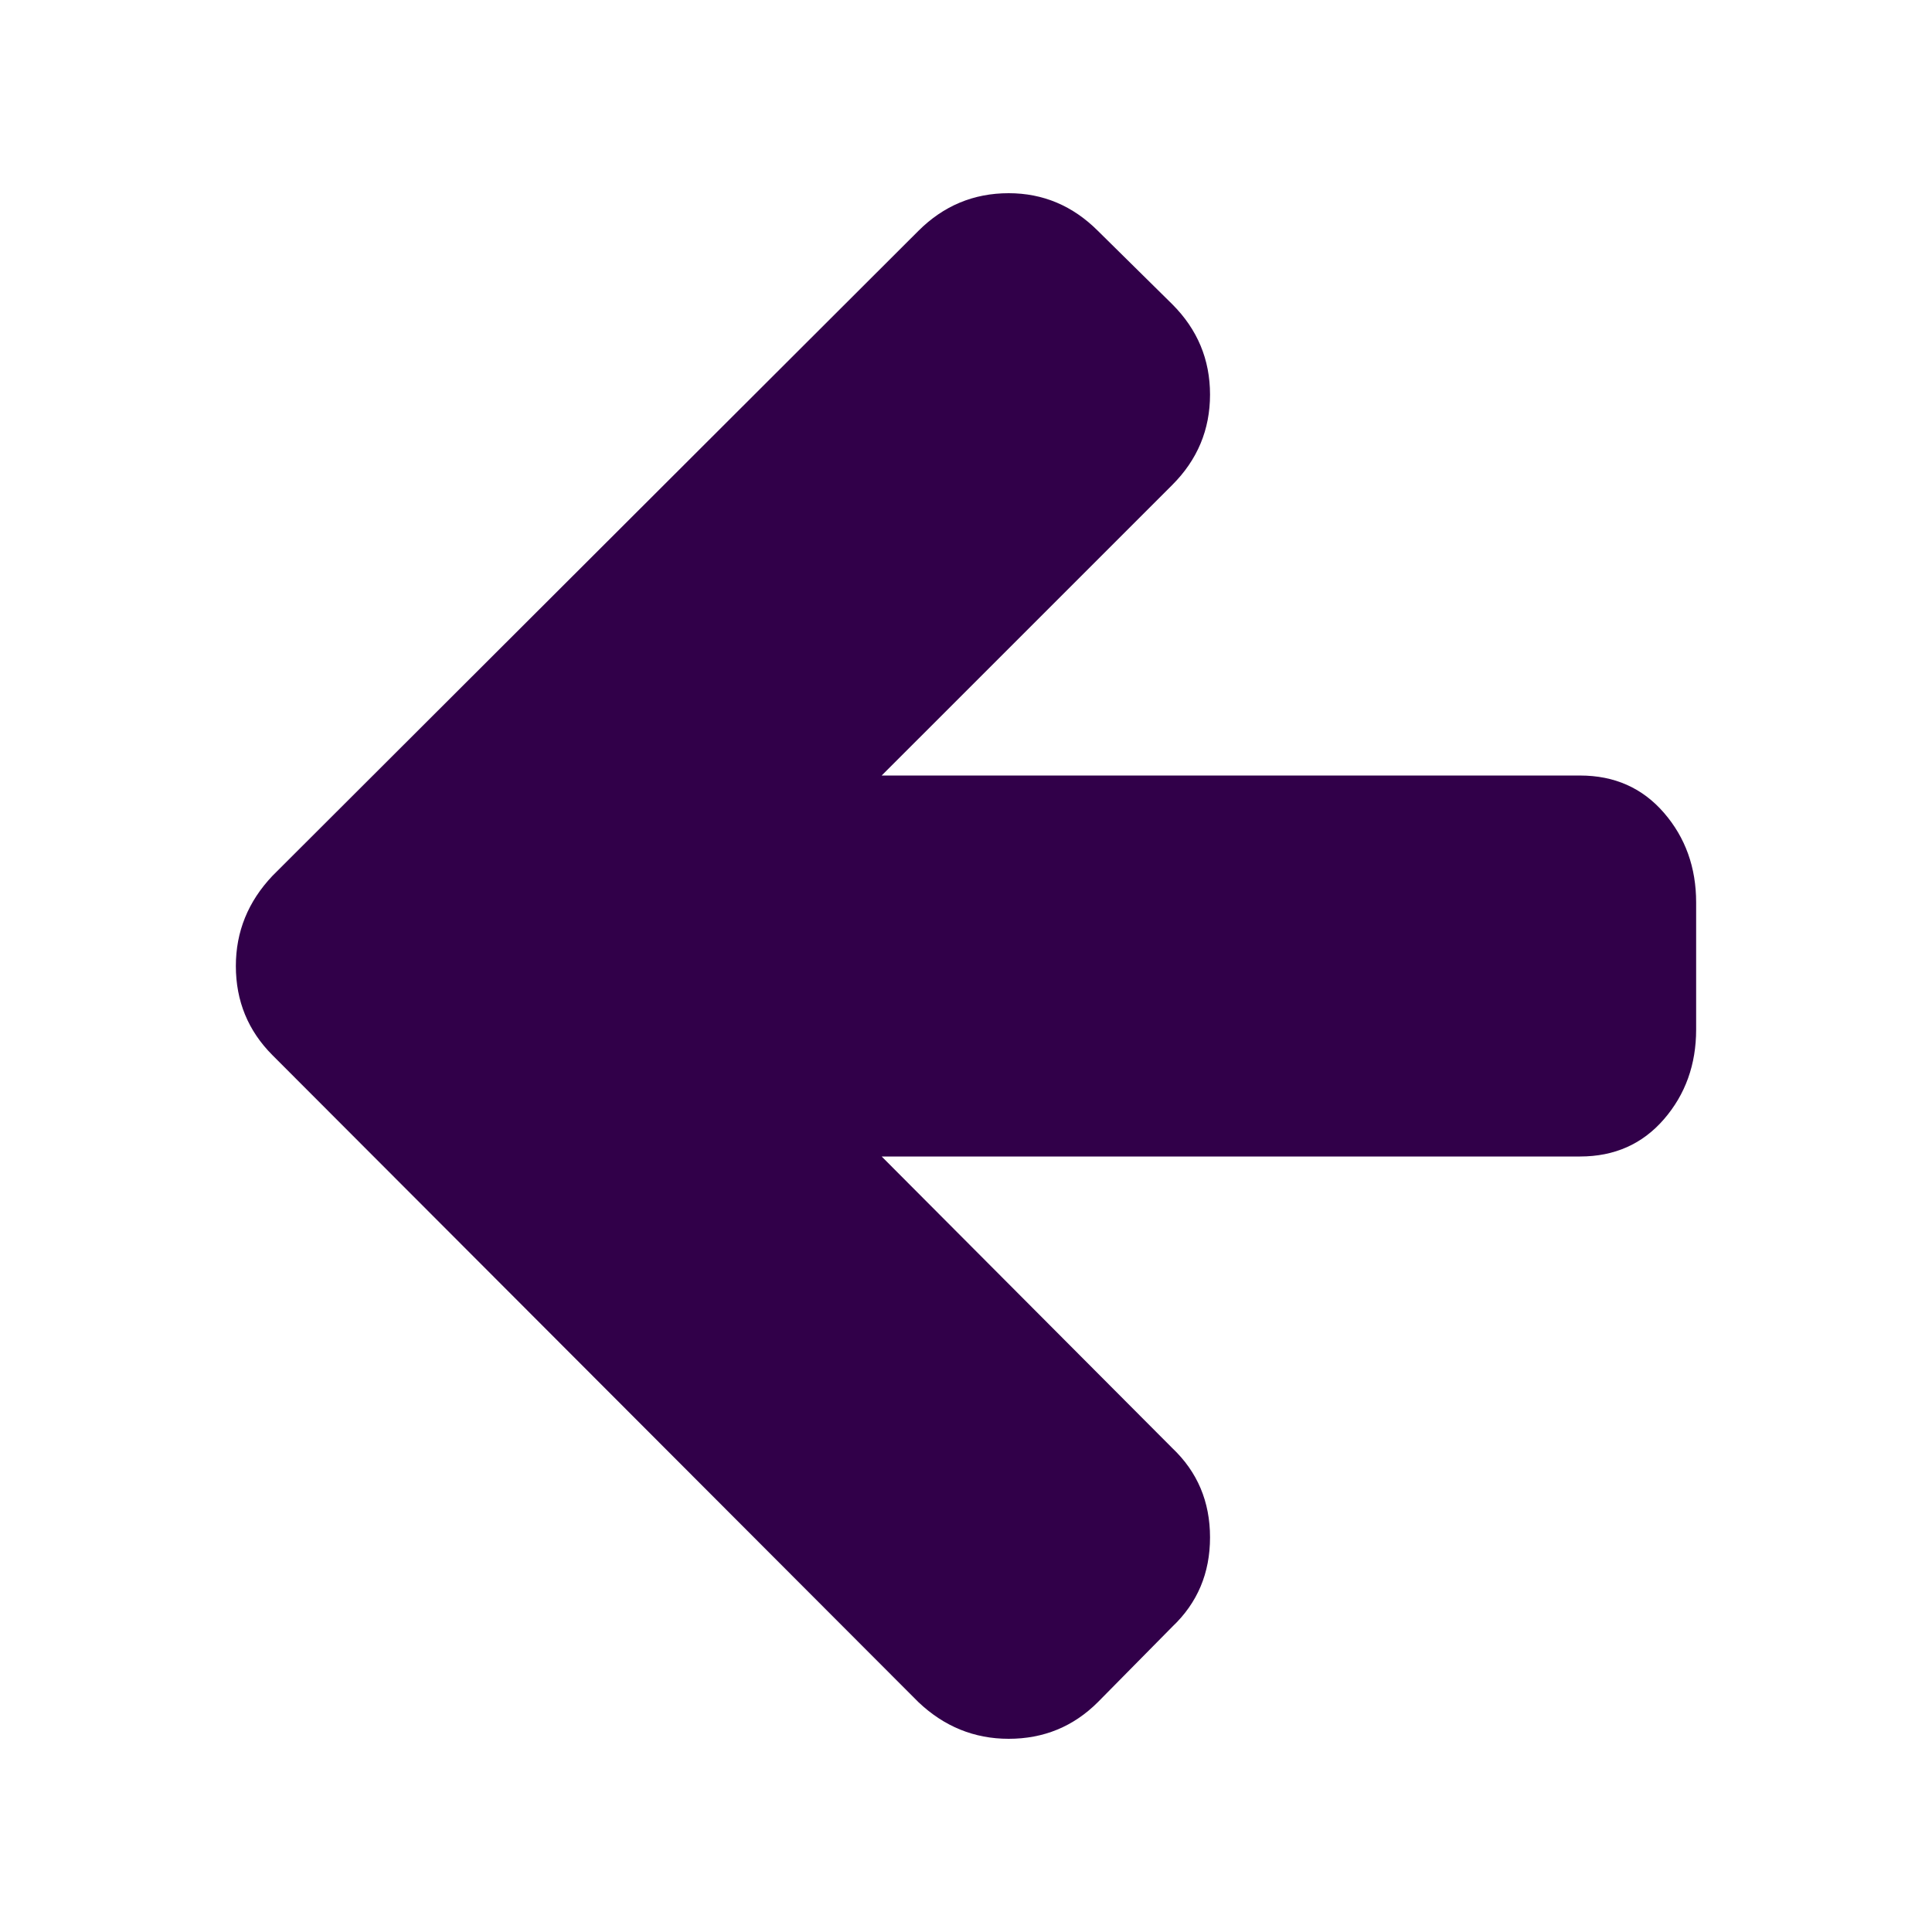
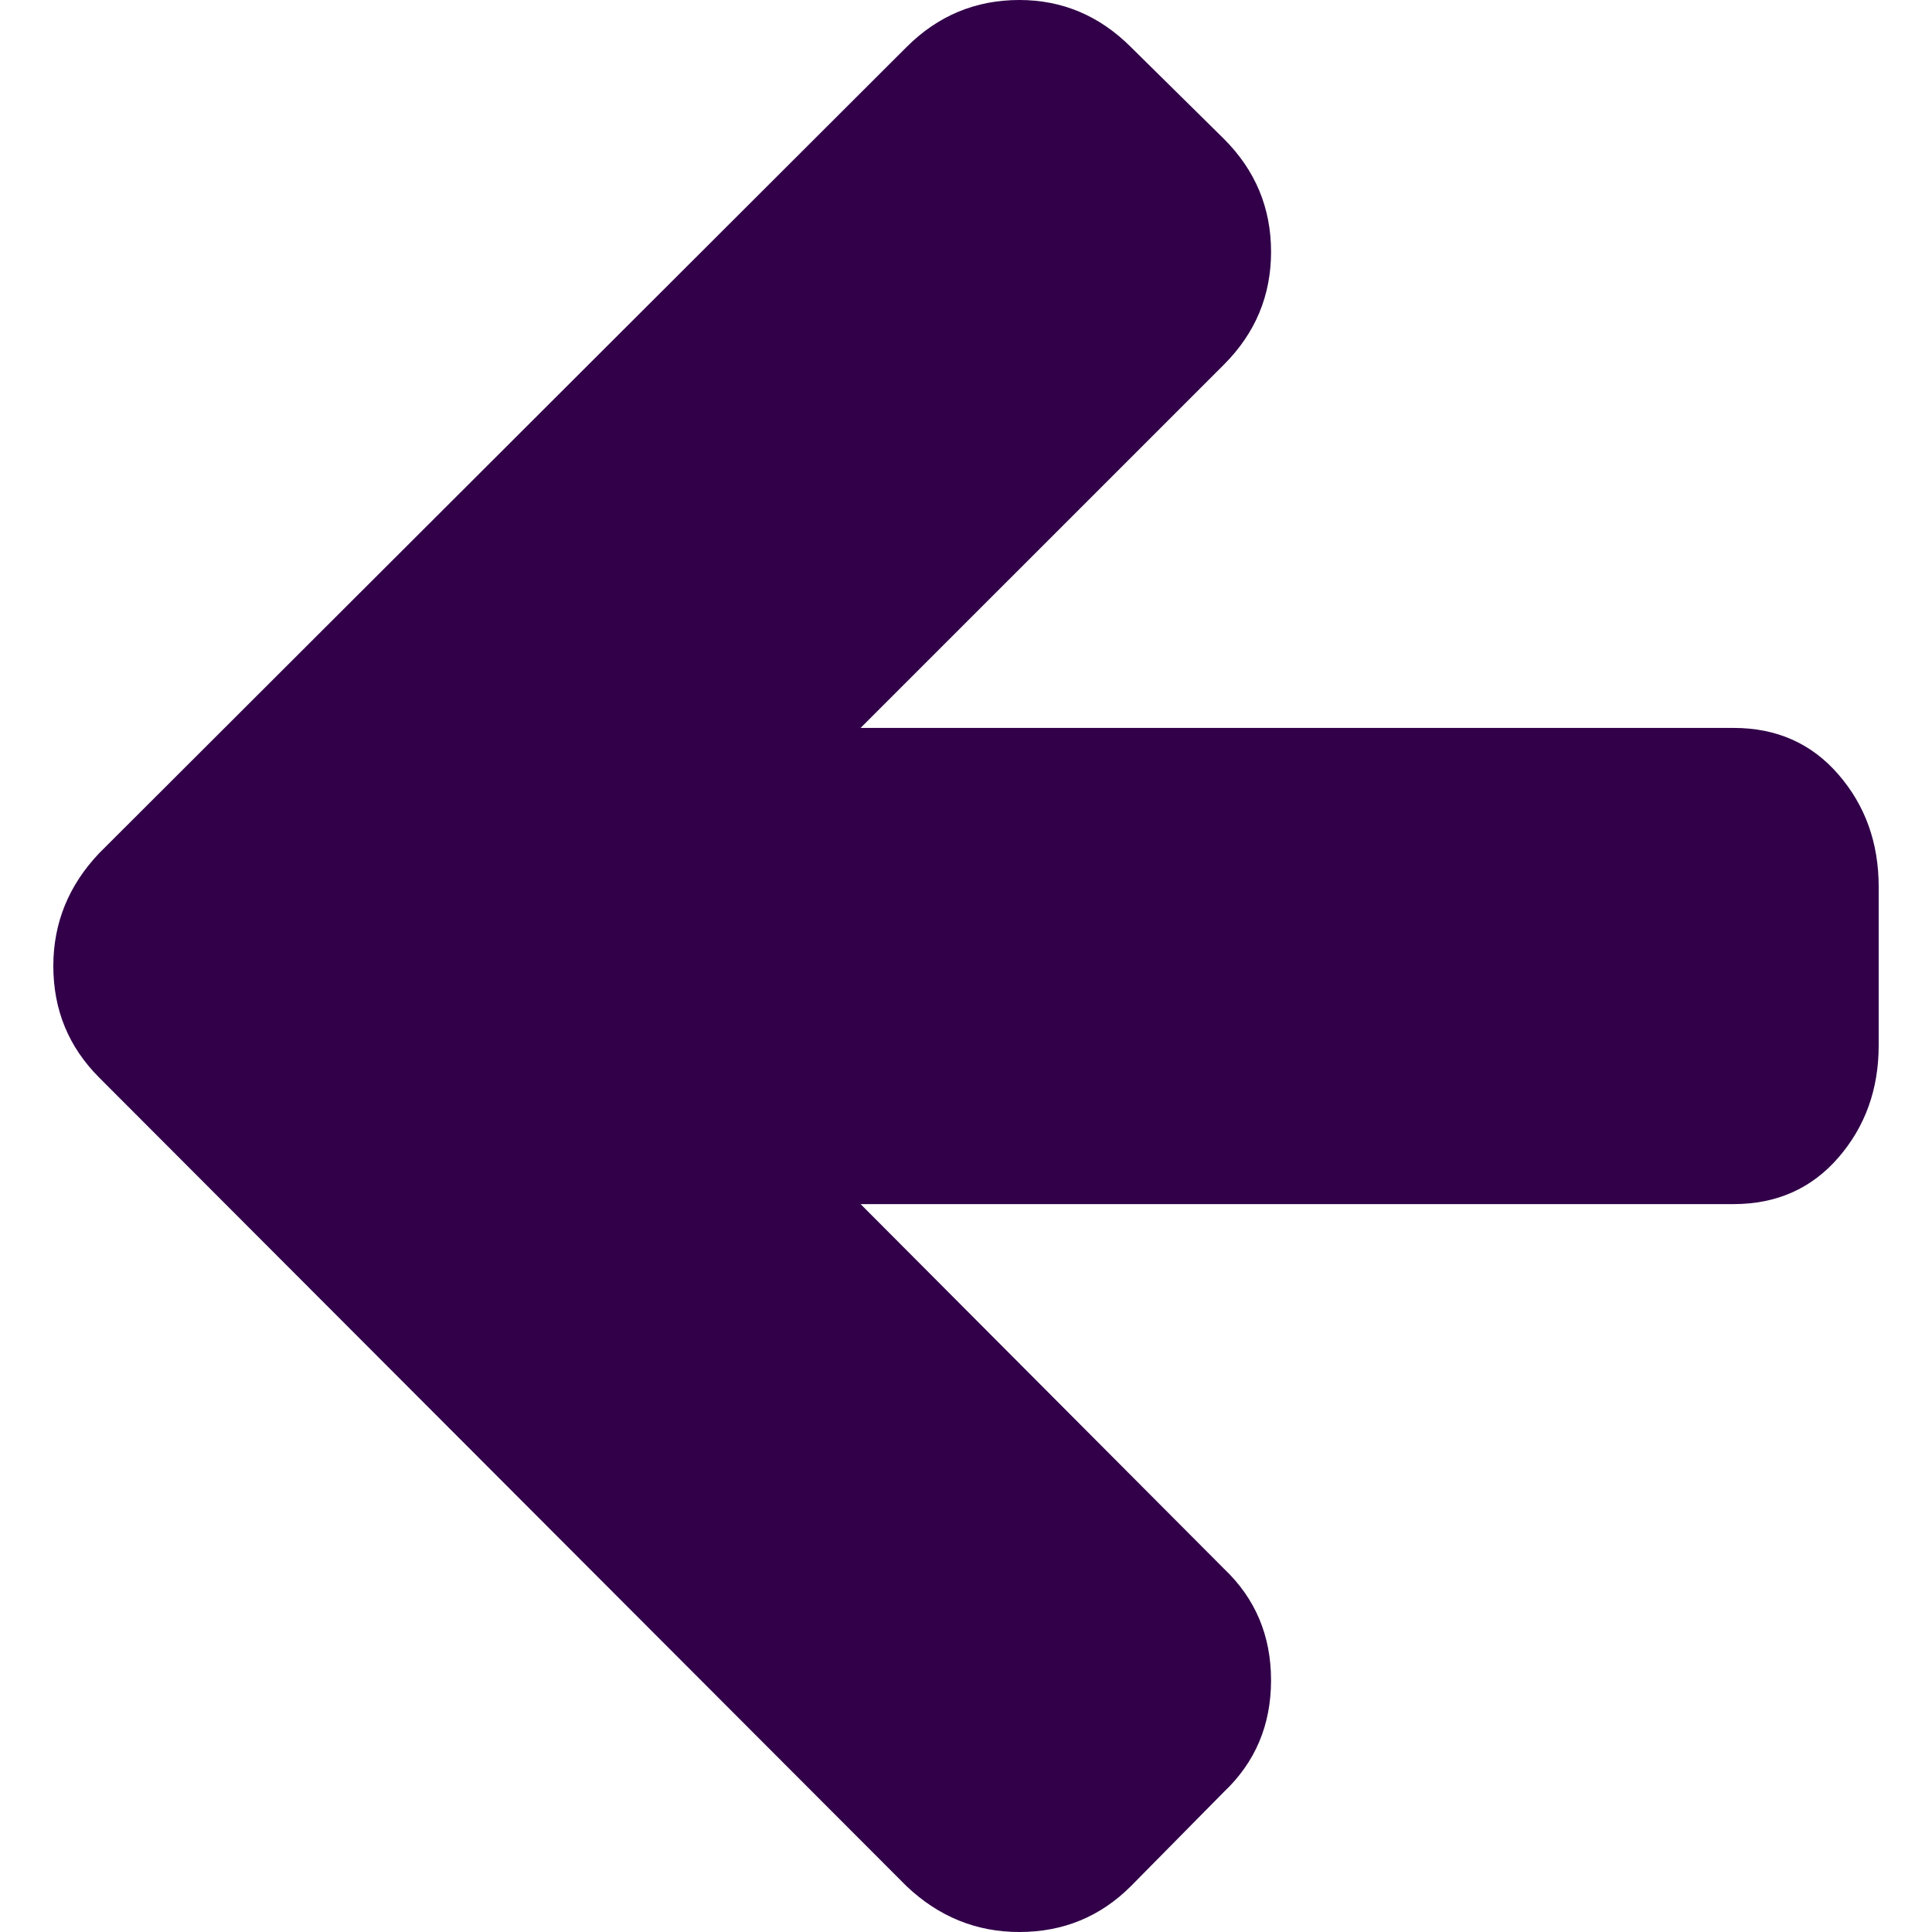
<svg xmlns="http://www.w3.org/2000/svg" version="1.0" width="100" height="100" id="svg2">
  <defs id="defs4" />
-   <path d="m 87.792,46.714 v 6.573 q 0,2.721 -1.669,4.647 -1.669,1.926 -4.339,1.926 H 45.635 L 60.68,74.955 q 1.951,1.849 1.951,4.621 0,2.773 -1.951,4.621 l -3.851,3.902 Q 54.929,90 52.208,90 49.538,90 47.535,88.1 L 14.108,54.621 Q 12.208,52.721 12.208,50 q 0,-2.67 1.9,-4.673 L 47.535,11.951 Q 49.487,10 52.208,10 q 2.67,0 4.621,1.951 l 3.851,3.8 q 1.951,1.951 1.951,4.673 0,2.721 -1.951,4.673 L 45.635,40.141 h 36.149 q 2.67,0 4.339,1.926 1.669,1.926 1.669,4.647 z" id="path4" style="fill:#310049;fill-opacity:1;stroke-width:1" />
+   <path d="m 97.24,45.892 v 8.216 q 0,3.402 -2.086,5.809 -2.086,2.407 -5.424,2.407 H 44.544 L 63.35,81.194 q 2.439,2.311 2.439,5.777 0,3.466 -2.439,5.777 l -4.814,4.878 Q 56.162,100 52.76,100 49.422,100 46.919,97.625 L 5.135,55.777 Q 2.76,53.402 2.76,50 q 0,-3.338 2.375,-5.841 L 46.919,2.439 Q 49.358,0 52.76,0 q 3.338,0 5.777,2.439 l 4.814,4.75 q 2.439,2.439 2.439,5.841 0,3.402 -2.439,5.841 L 44.544,37.677 h 45.186 q 3.338,0 5.424,2.407 2.086,2.407 2.086,5.809 z" id="path4" style="fill:#310049;fill-opacity:1;stroke-width:1" />
</svg>
